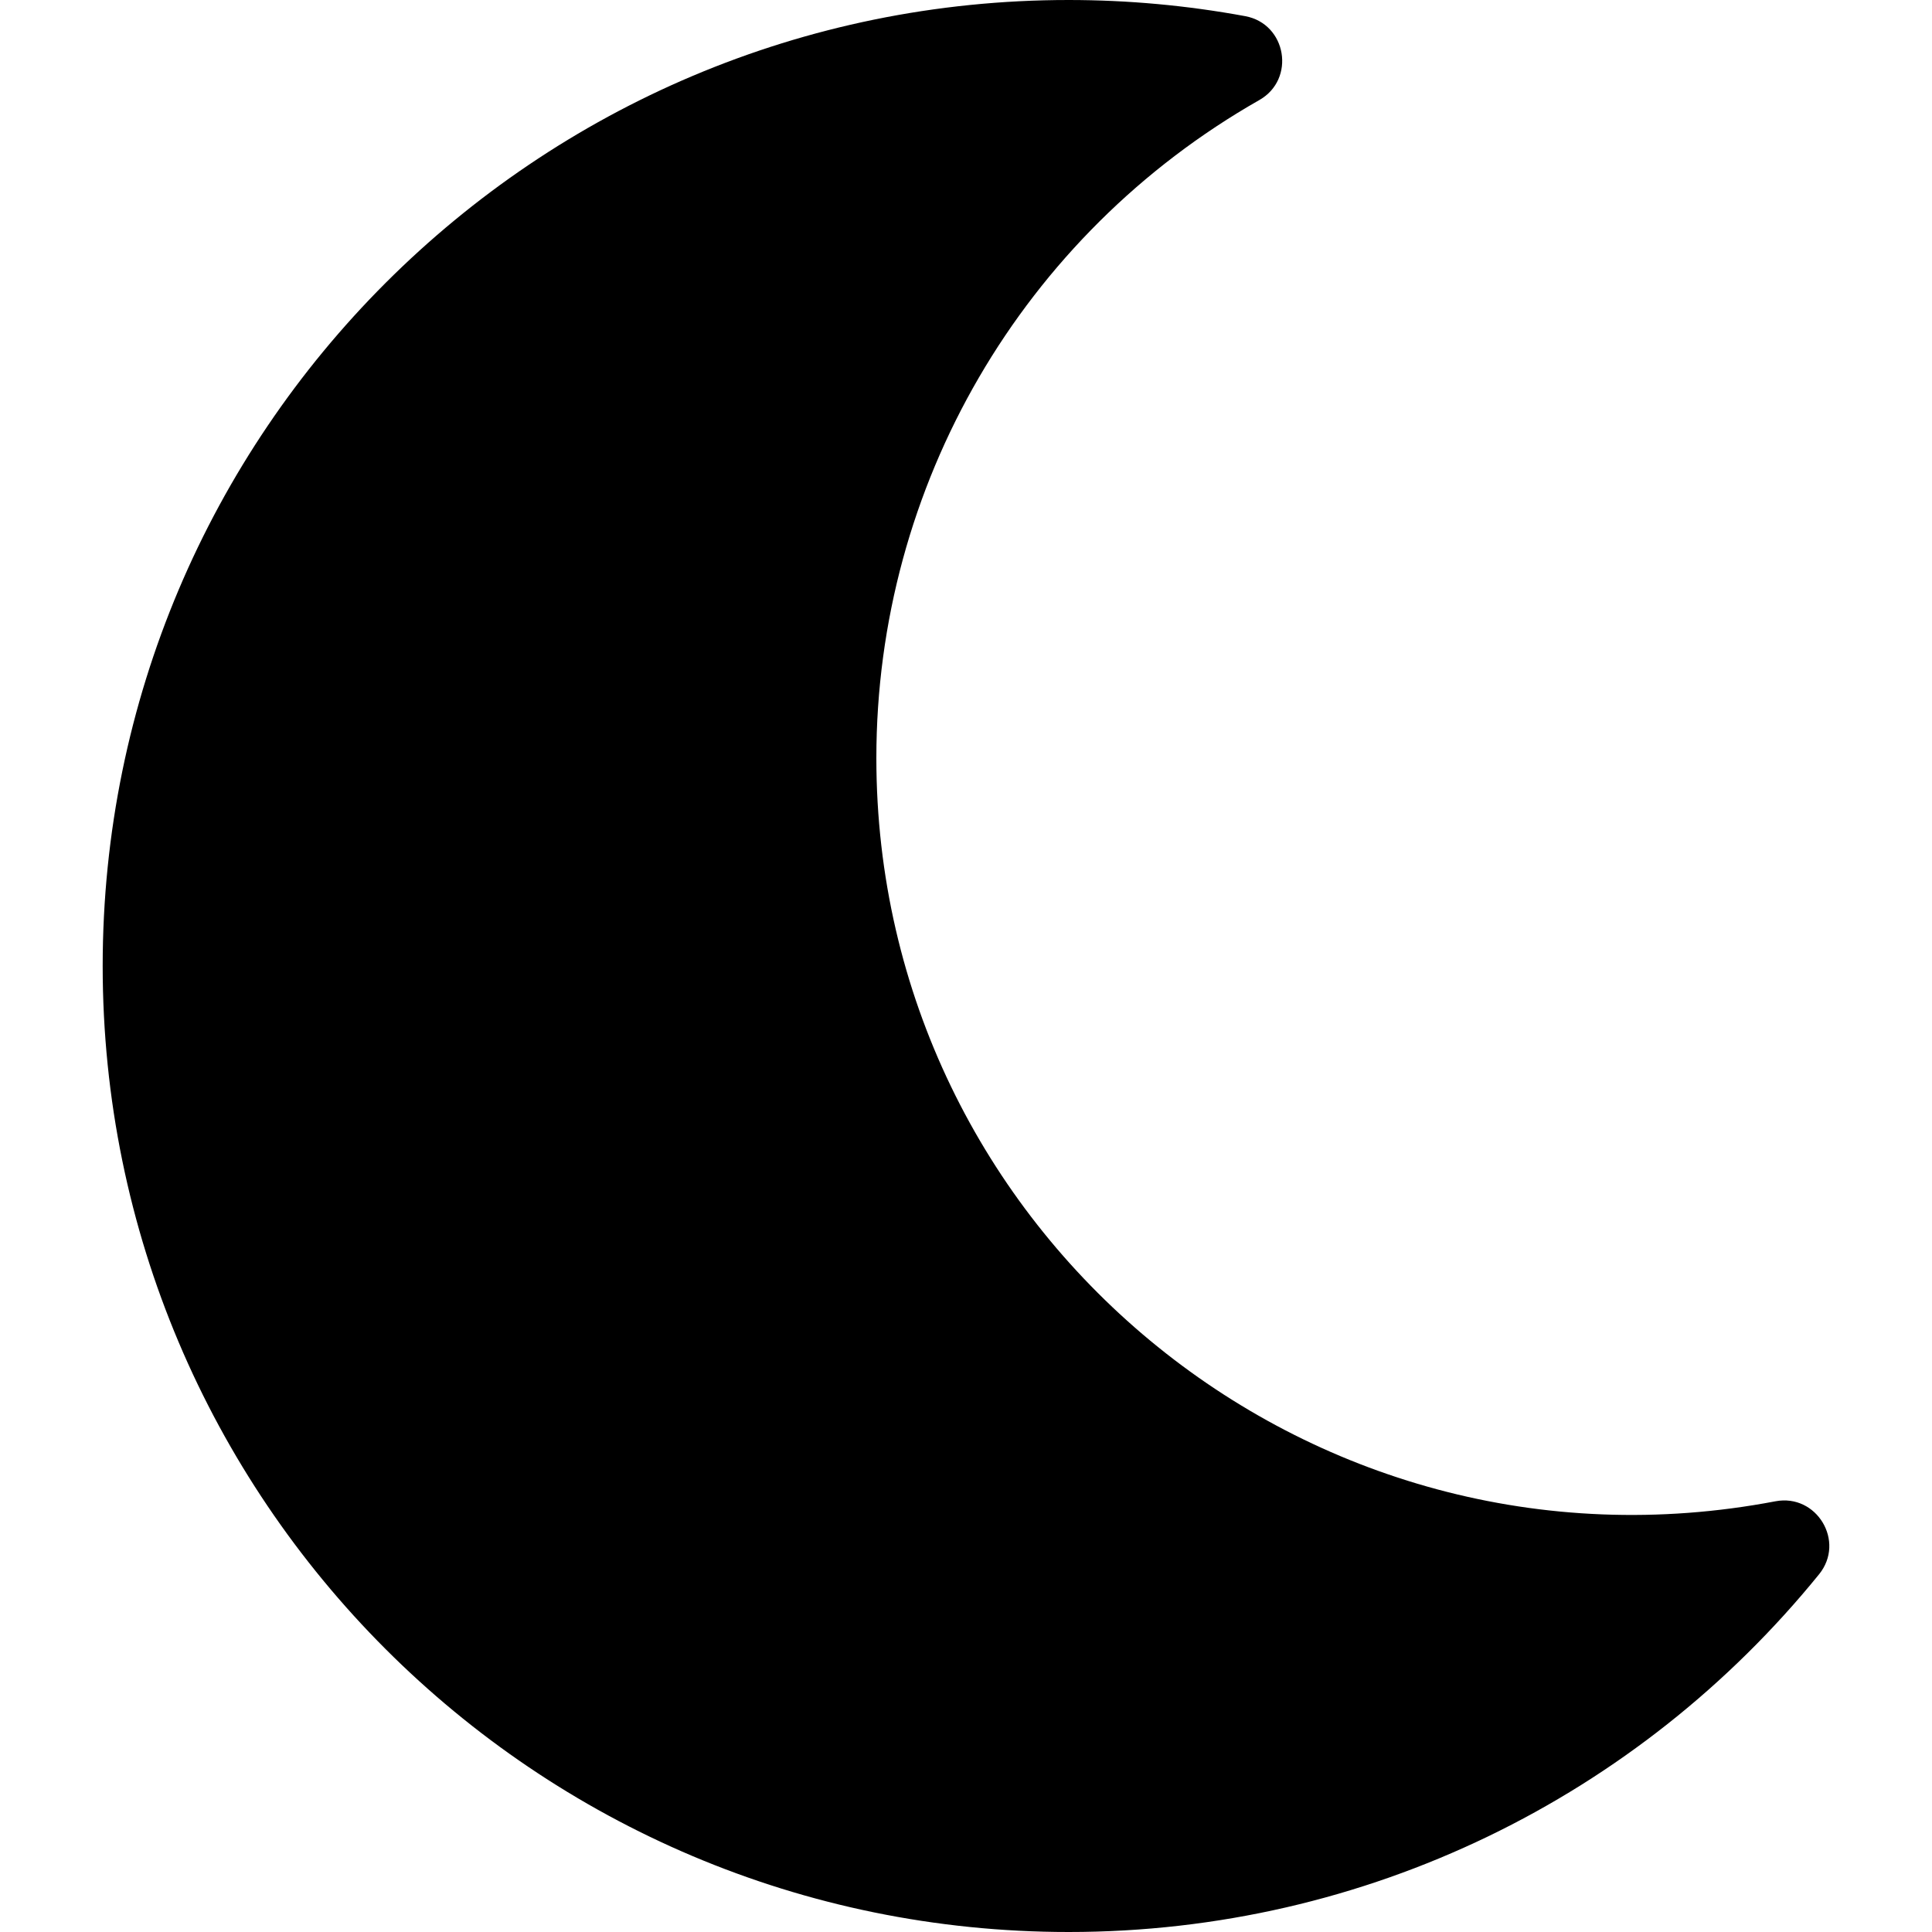
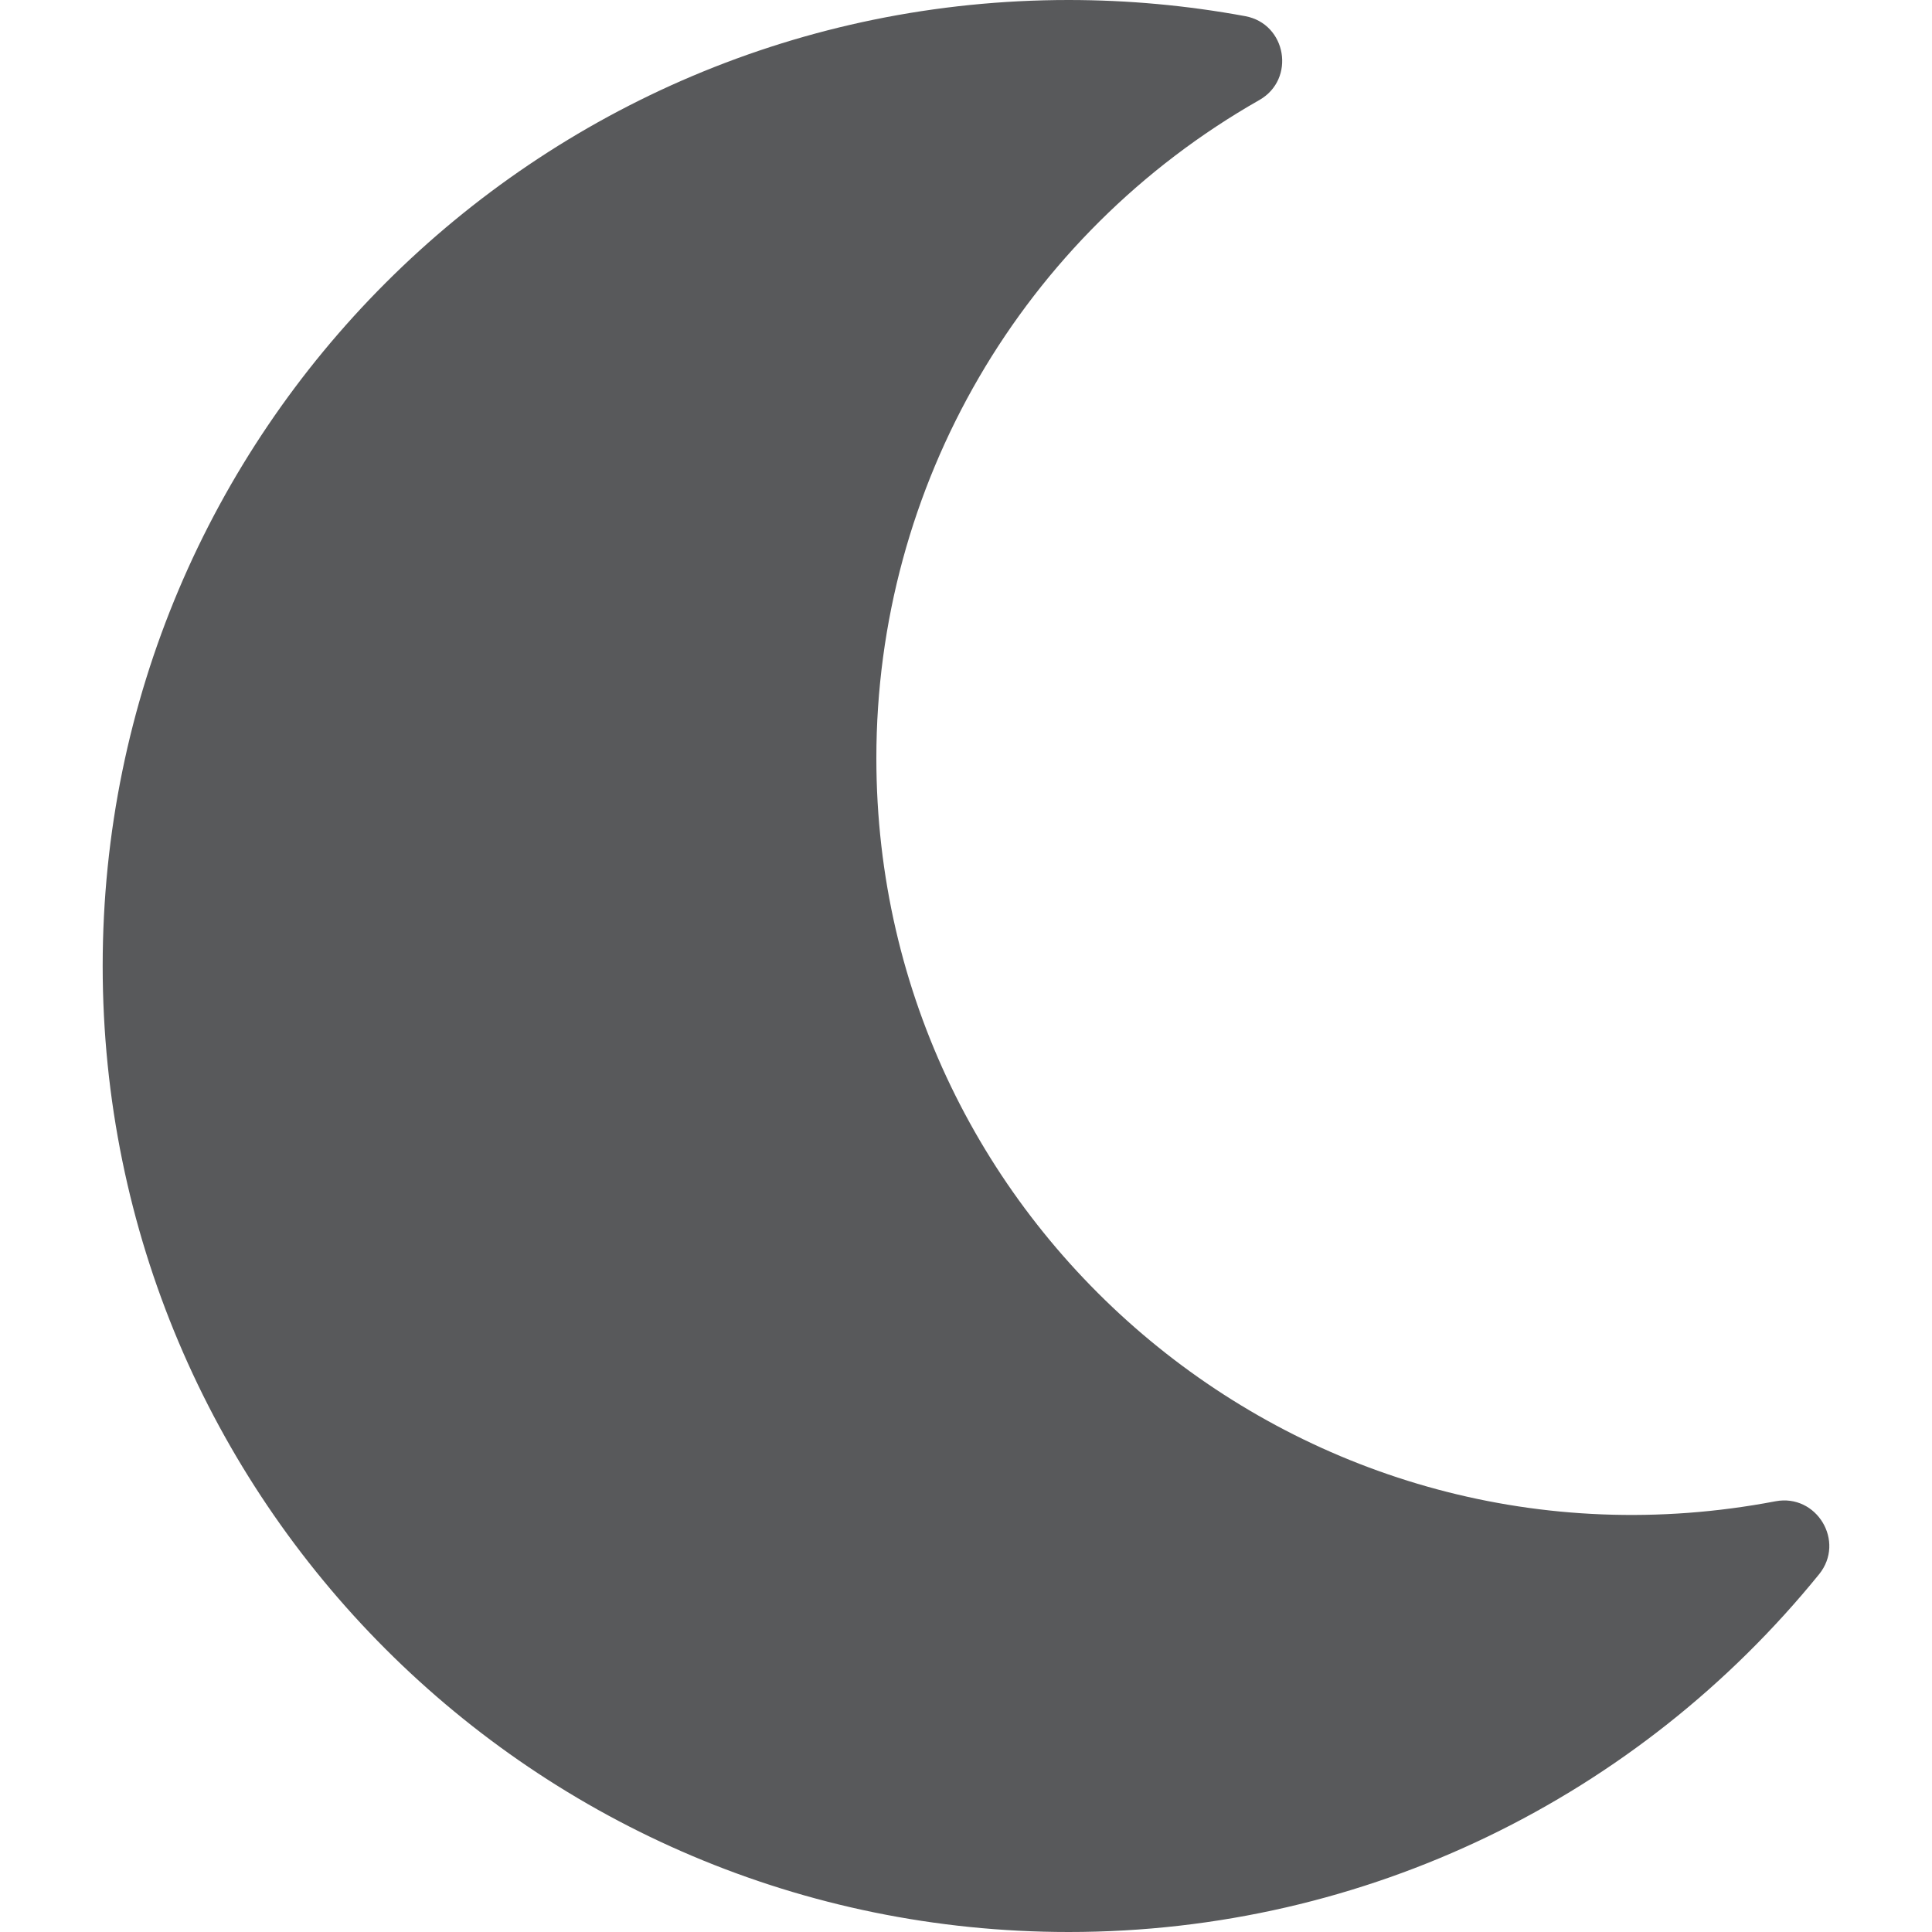
<svg xmlns="http://www.w3.org/2000/svg" aria-hidden="true" focusable="false" data-prefix="fas" data-icon="moon" role="img" viewBox="0 0 512 512" class="text-lg ml-1 svg-inline--fa fa-moon fa-w-16">
-   <path fill="currentColor" d="M283.211 512c78.962 0 151.079-35.925 198.857-94.792 7.068-8.708-.639-21.43-11.562-19.35-124.203 23.654-238.262-71.576-238.262-196.954 0-72.222 38.662-138.635 101.498-174.394 9.686-5.512 7.25-20.197-3.756-22.23A258.156 258.156 0 0 0 283.211 0c-141.309 0-256 114.511-256 256 0 141.309 114.511 256 256 256z" class="" />
+   <path fill="#58595b" d="M283.211 512c78.962 0 151.079-35.925 198.857-94.792 7.068-8.708-.639-21.43-11.562-19.35-124.203 23.654-238.262-71.576-238.262-196.954 0-72.222 38.662-138.635 101.498-174.394 9.686-5.512 7.25-20.197-3.756-22.23A258.156 258.156 0 0 0 283.211 0c-141.309 0-256 114.511-256 256 0 141.309 114.511 256 256 256z" class="" />
</svg>
